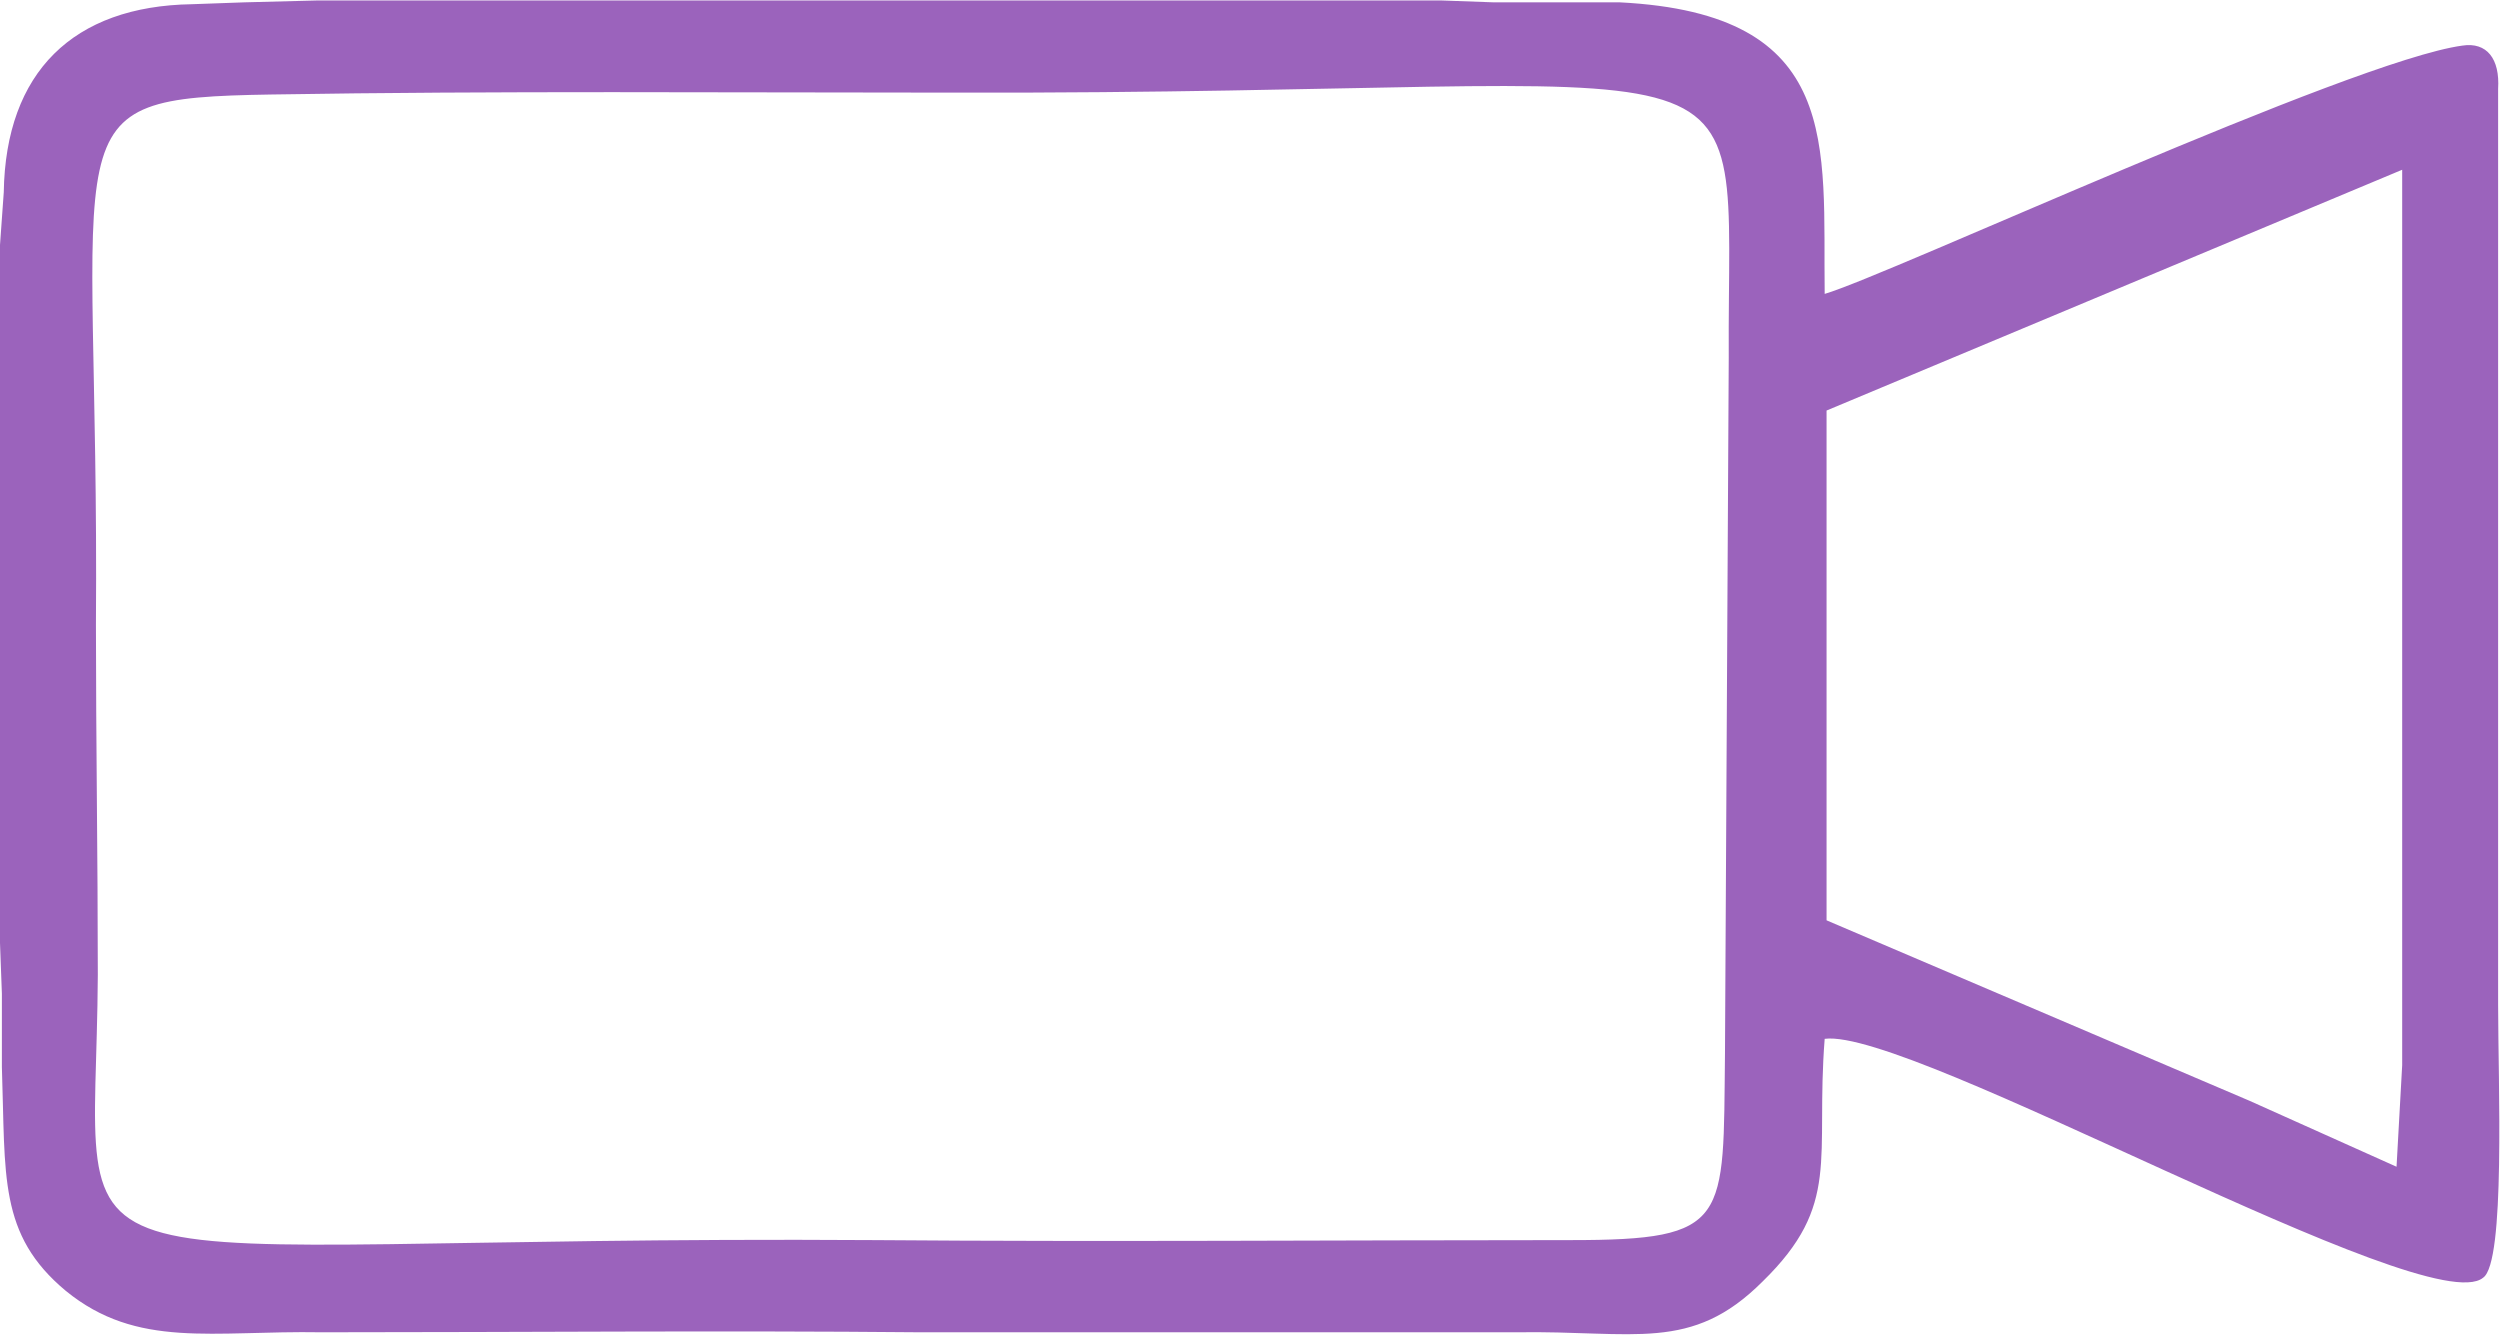
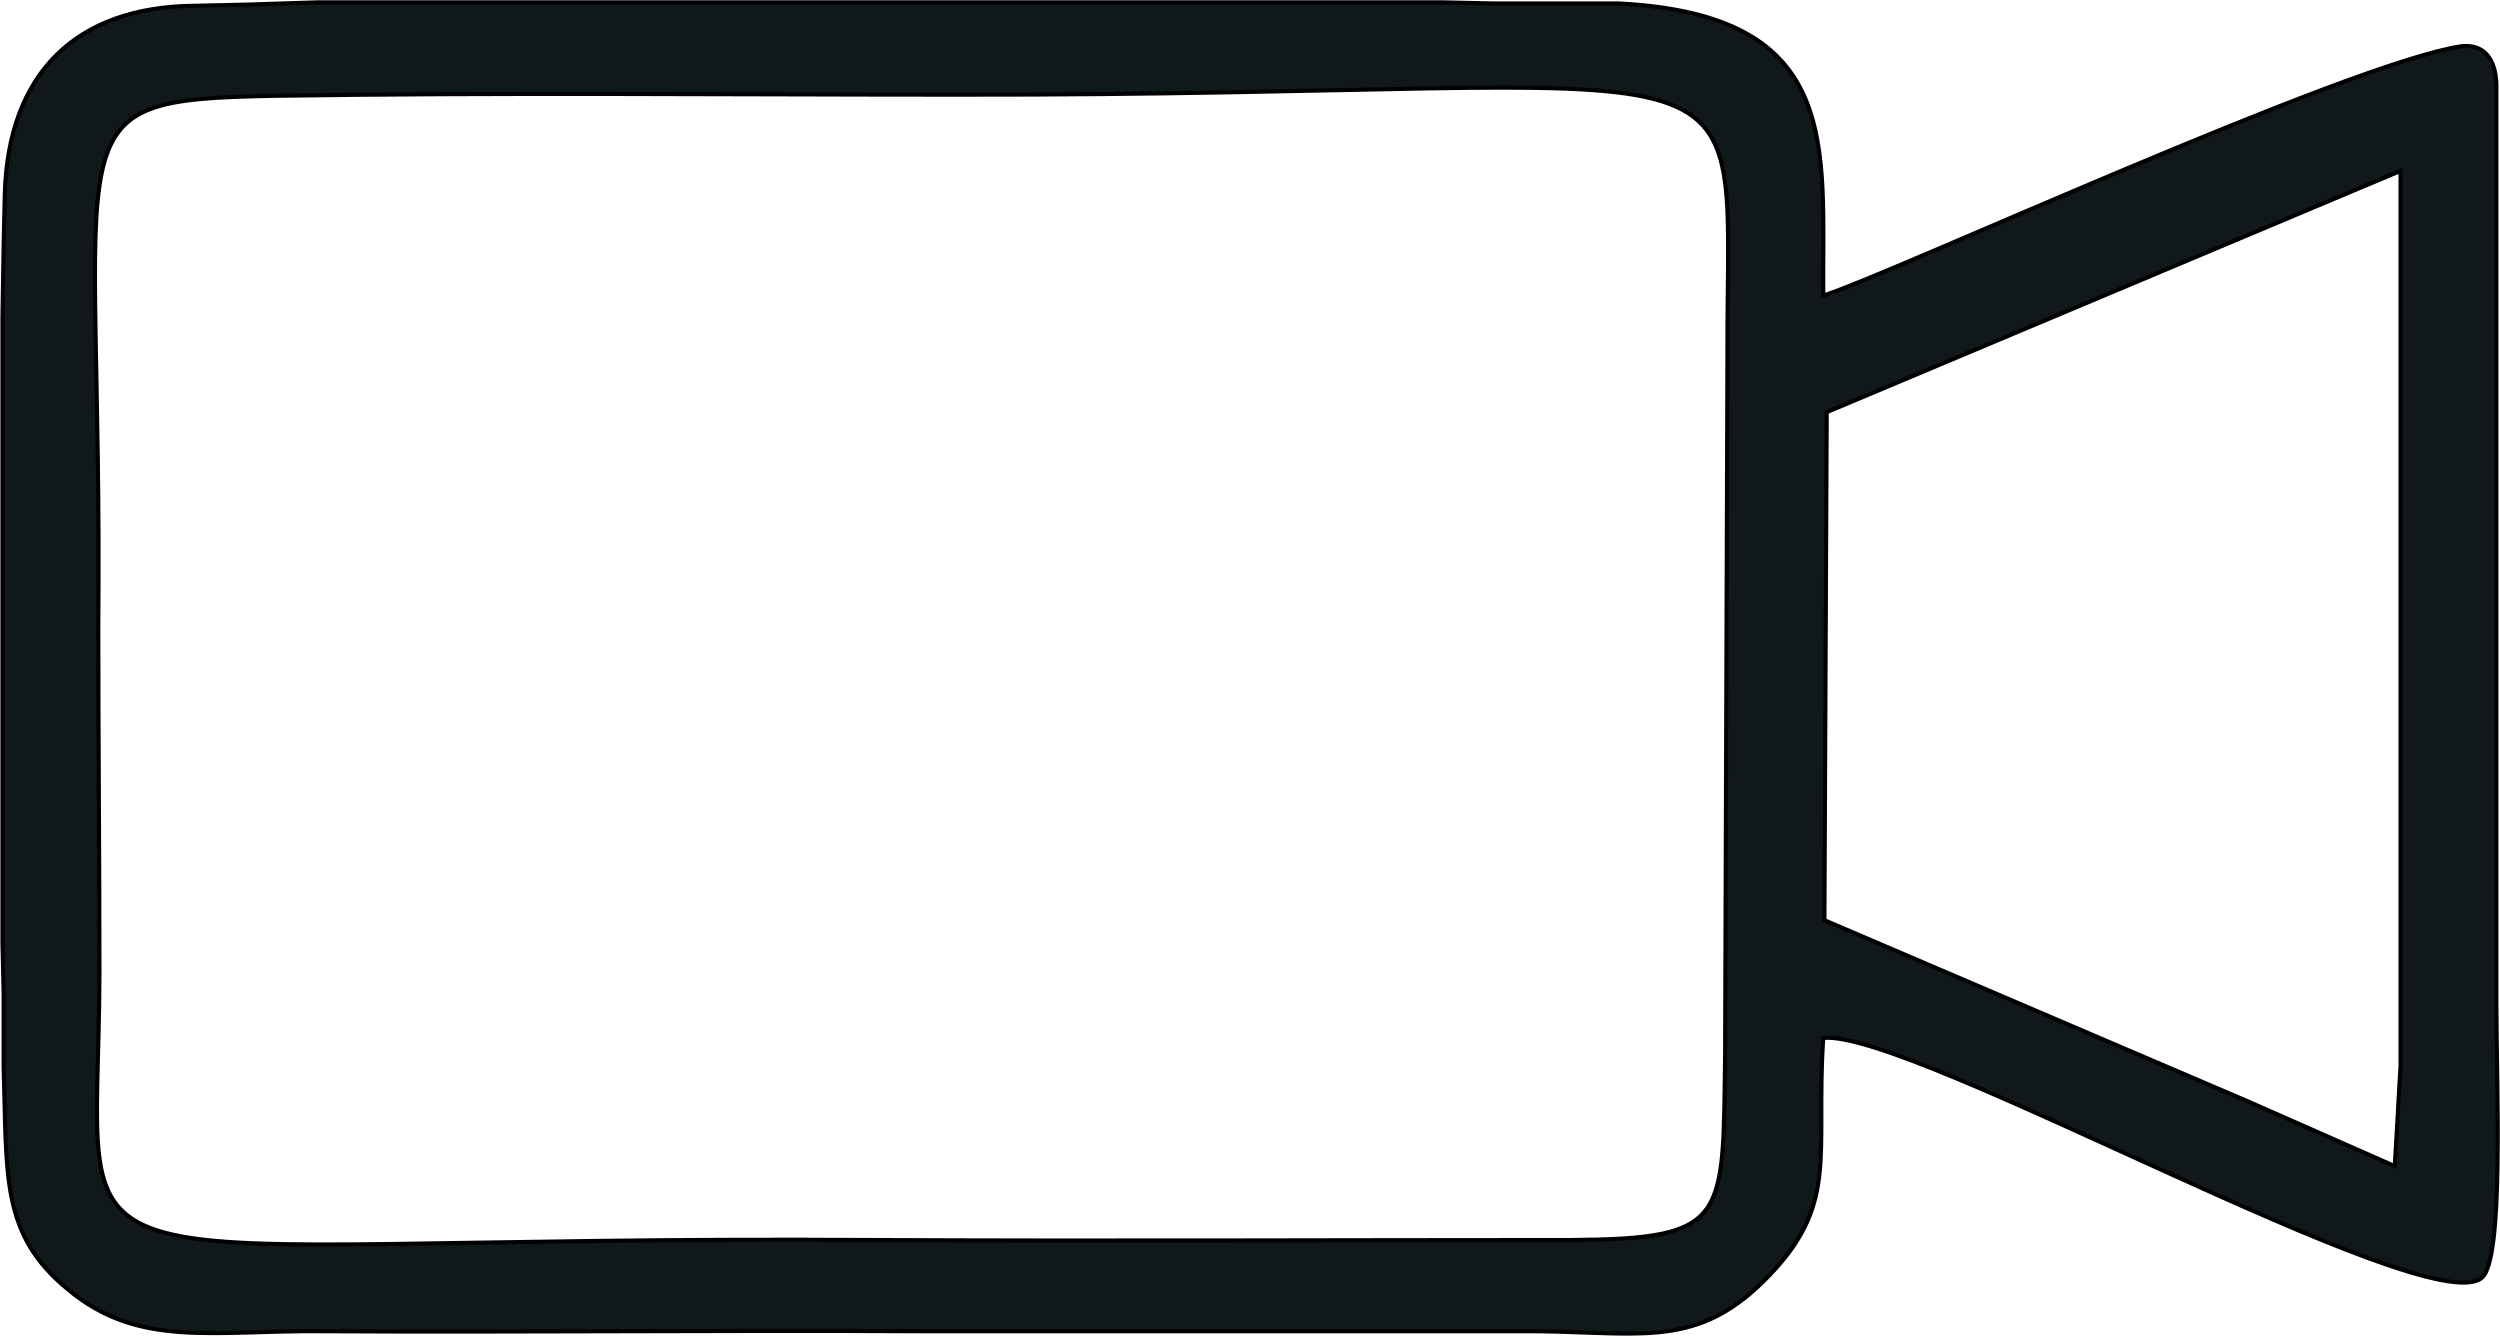
- <svg xmlns="http://www.w3.org/2000/svg" xml:space="preserve" width="1.817in" height="0.97in" version="1.1" style="shape-rendering:geometricPrecision; text-rendering:geometricPrecision; image-rendering:optimizeQuality; fill-rule:evenodd; clip-rule:evenodd" viewBox="0 0 1329 709">
+ <svg xmlns="http://www.w3.org/2000/svg" xml:space="preserve" width="46.238mm" height="24.707mm" version="1.1" style="shape-rendering:geometricPrecision; text-rendering:geometricPrecision; image-rendering:optimizeQuality; fill-rule:evenodd; clip-rule:evenodd" viewBox="0 0 2165 1157">
  <defs>
    <style type="text/css">
   
-     .fil0 {fill:#9B63BC}
+     .str0 {stroke:black;stroke-width:3.568}
+     .fil0 {fill:#11181C}
   
  </style>
  </defs>
  <g id="Слой_x0020_1">
-     <path class="fil0" d="M144 50c120,-2 243,-1 364,-1 444,1 410,-41 411,141l-2 370c-1,89 3,99 -82,99 -123,0 -247,1 -370,0 -457,-3 -414,40 -413,-141 0,-62 -1,-124 -1,-186 2,-270 -28,-280 93,-282zm1133 516l-3 54 -78 -35 -225 -96 0 -271 306 -128 0 476zm-1275 -464l-2 28 0 39 0 28 0 38 0 28 0 38 0 28 0 39 0 27 0 39 0 27 0 40 1 27 0 39c2,58 -2,89 34,119 38,31 78,21 136,22 106,0 212,-1 318,0 105,0 212,0 317,0 63,-1 93,11 131,-27 42,-41 28,-65 33,-129 46,-6 321,151 350,127 12,-8 8,-104 8,-145l0 -40 0 -26 0 -40 0 -27 0 -38 0 -28 0 -39 0 -28 0 -38 0 -28 0 -39 0 -28 0 -38 0 -28 0 -22c1,-16 -6,-25 -19,-23 -59,8 -305,122 -339,132 -1,-79 10,-149 -109,-155l-28 0 -39 0 -28 -1 -38 0 -28 0 -38 0 -28 0 -39 0 -28 0 -38 0 -29 0 -37 0 -29 0 -38 0 -29 0 -37 0 -29 0 -38 0 -29 0 -37 0 -28 0 -39 1 -28 1c-63,1 -99,36 -100,100z" />
+     <path class="fil0 str0" d="M236 83c196,-3 395,-1 591,-1 723,1 668,-67 669,228l-2 602c-2,145 4,161 -134,162 -201,0 -402,1 -602,0 -743,-5 -673,65 -672,-230 0,-101 -1,-202 -1,-302 4,-440 -46,-455 151,-459zm1843 840l-5 87 -127 -56 -367 -157 2 -440 497 -209 0 775zm-2075 -755l-1 45 -1 63 0 46 0 62 0 46 0 62 0 46 0 62 0 44 0 64 0 44 0 64 1 44 0 64c3,94 -3,145 56,193 61,51 126,35 220,36 173,1 345,-1 517,0 173,0 345,0 518,0 101,-1 151,18 213,-43 67,-66 45,-107 52,-211 75,-8 522,246 570,208 20,-14 13,-169 13,-237l0 -64 0 -44 0 -64 0 -44 0 -62 0 -46 0 -62 0 -46 0 -62 0 -46 0 -63 0 -45 0 -63 0 -45 0 -35c1,-27 -10,-41 -30,-39 -97,14 -498,199 -553,216 -1,-129 18,-243 -177,-253l-46 0 -62 0 -46 -1 -62 0 -46 0 -62 0 -46 0 -62 0 -47 0 -60 0 -48 0 -61 0 -47 0 -61 0 -47 0 -61 0 -47 0 -61 0 -47 0 -61 0 -46 0 -63 2 -45 1c-103,1 -161,59 -164,163z" />
  </g>
</svg>
